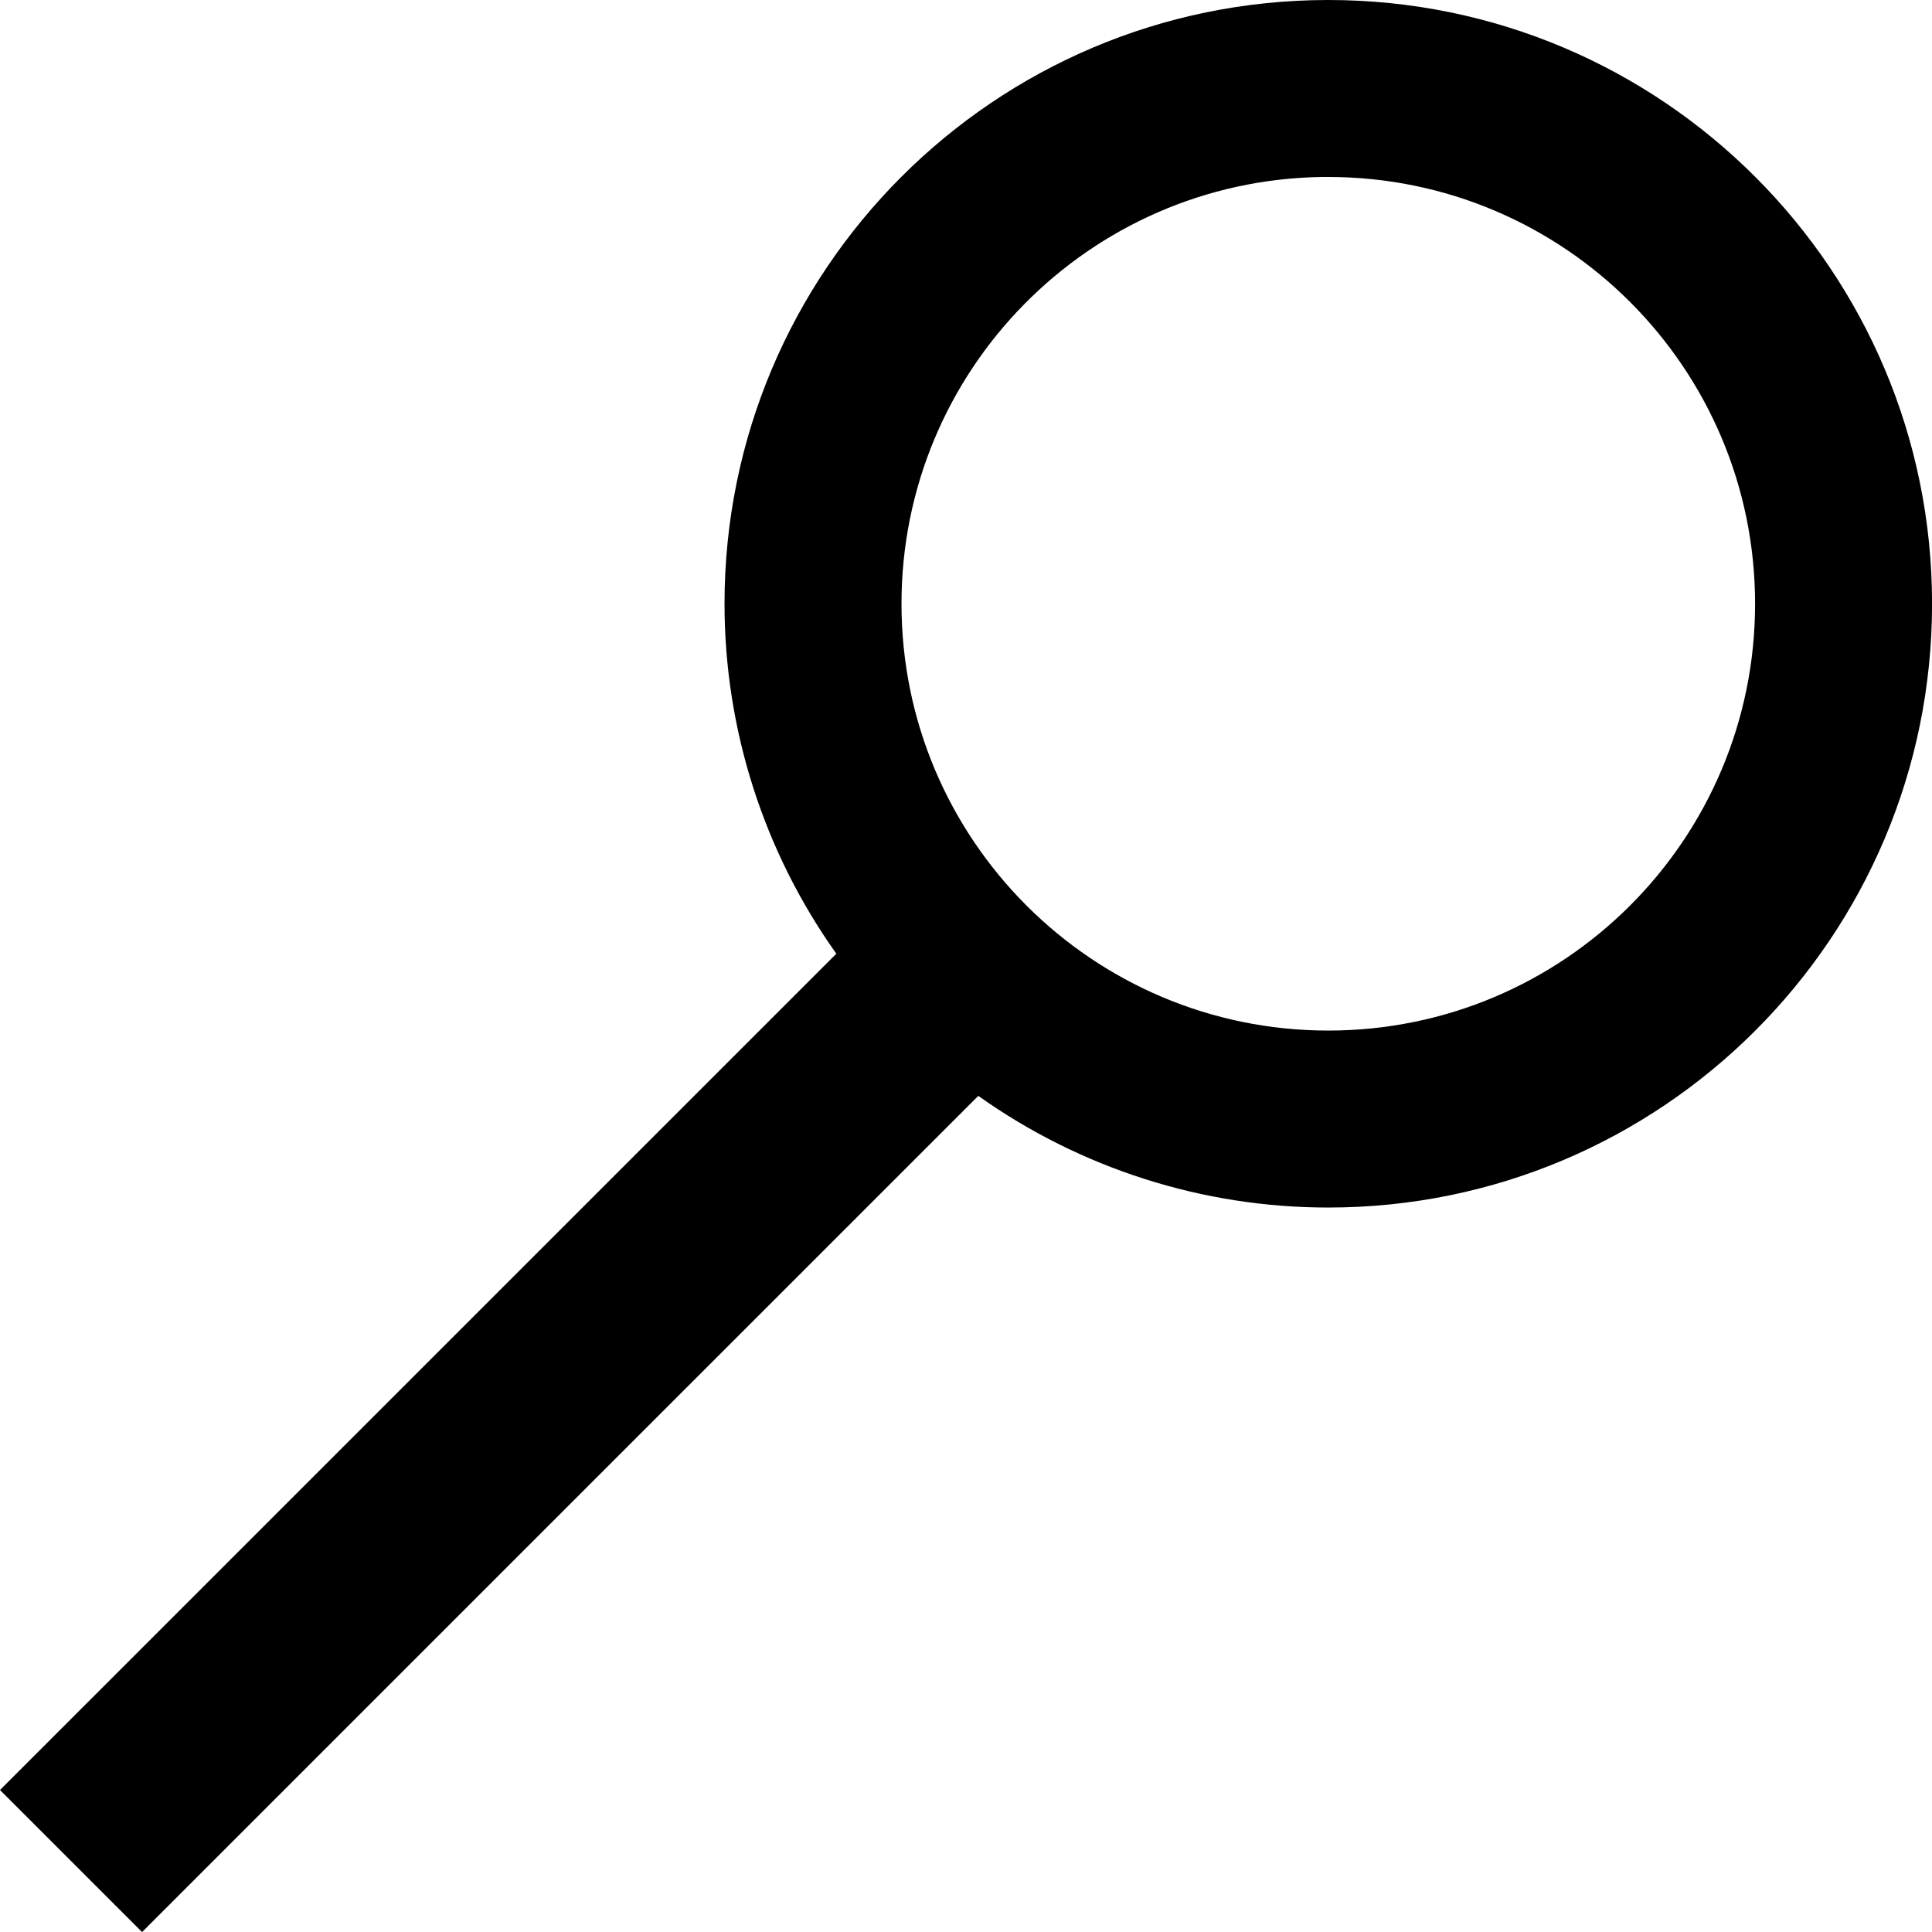
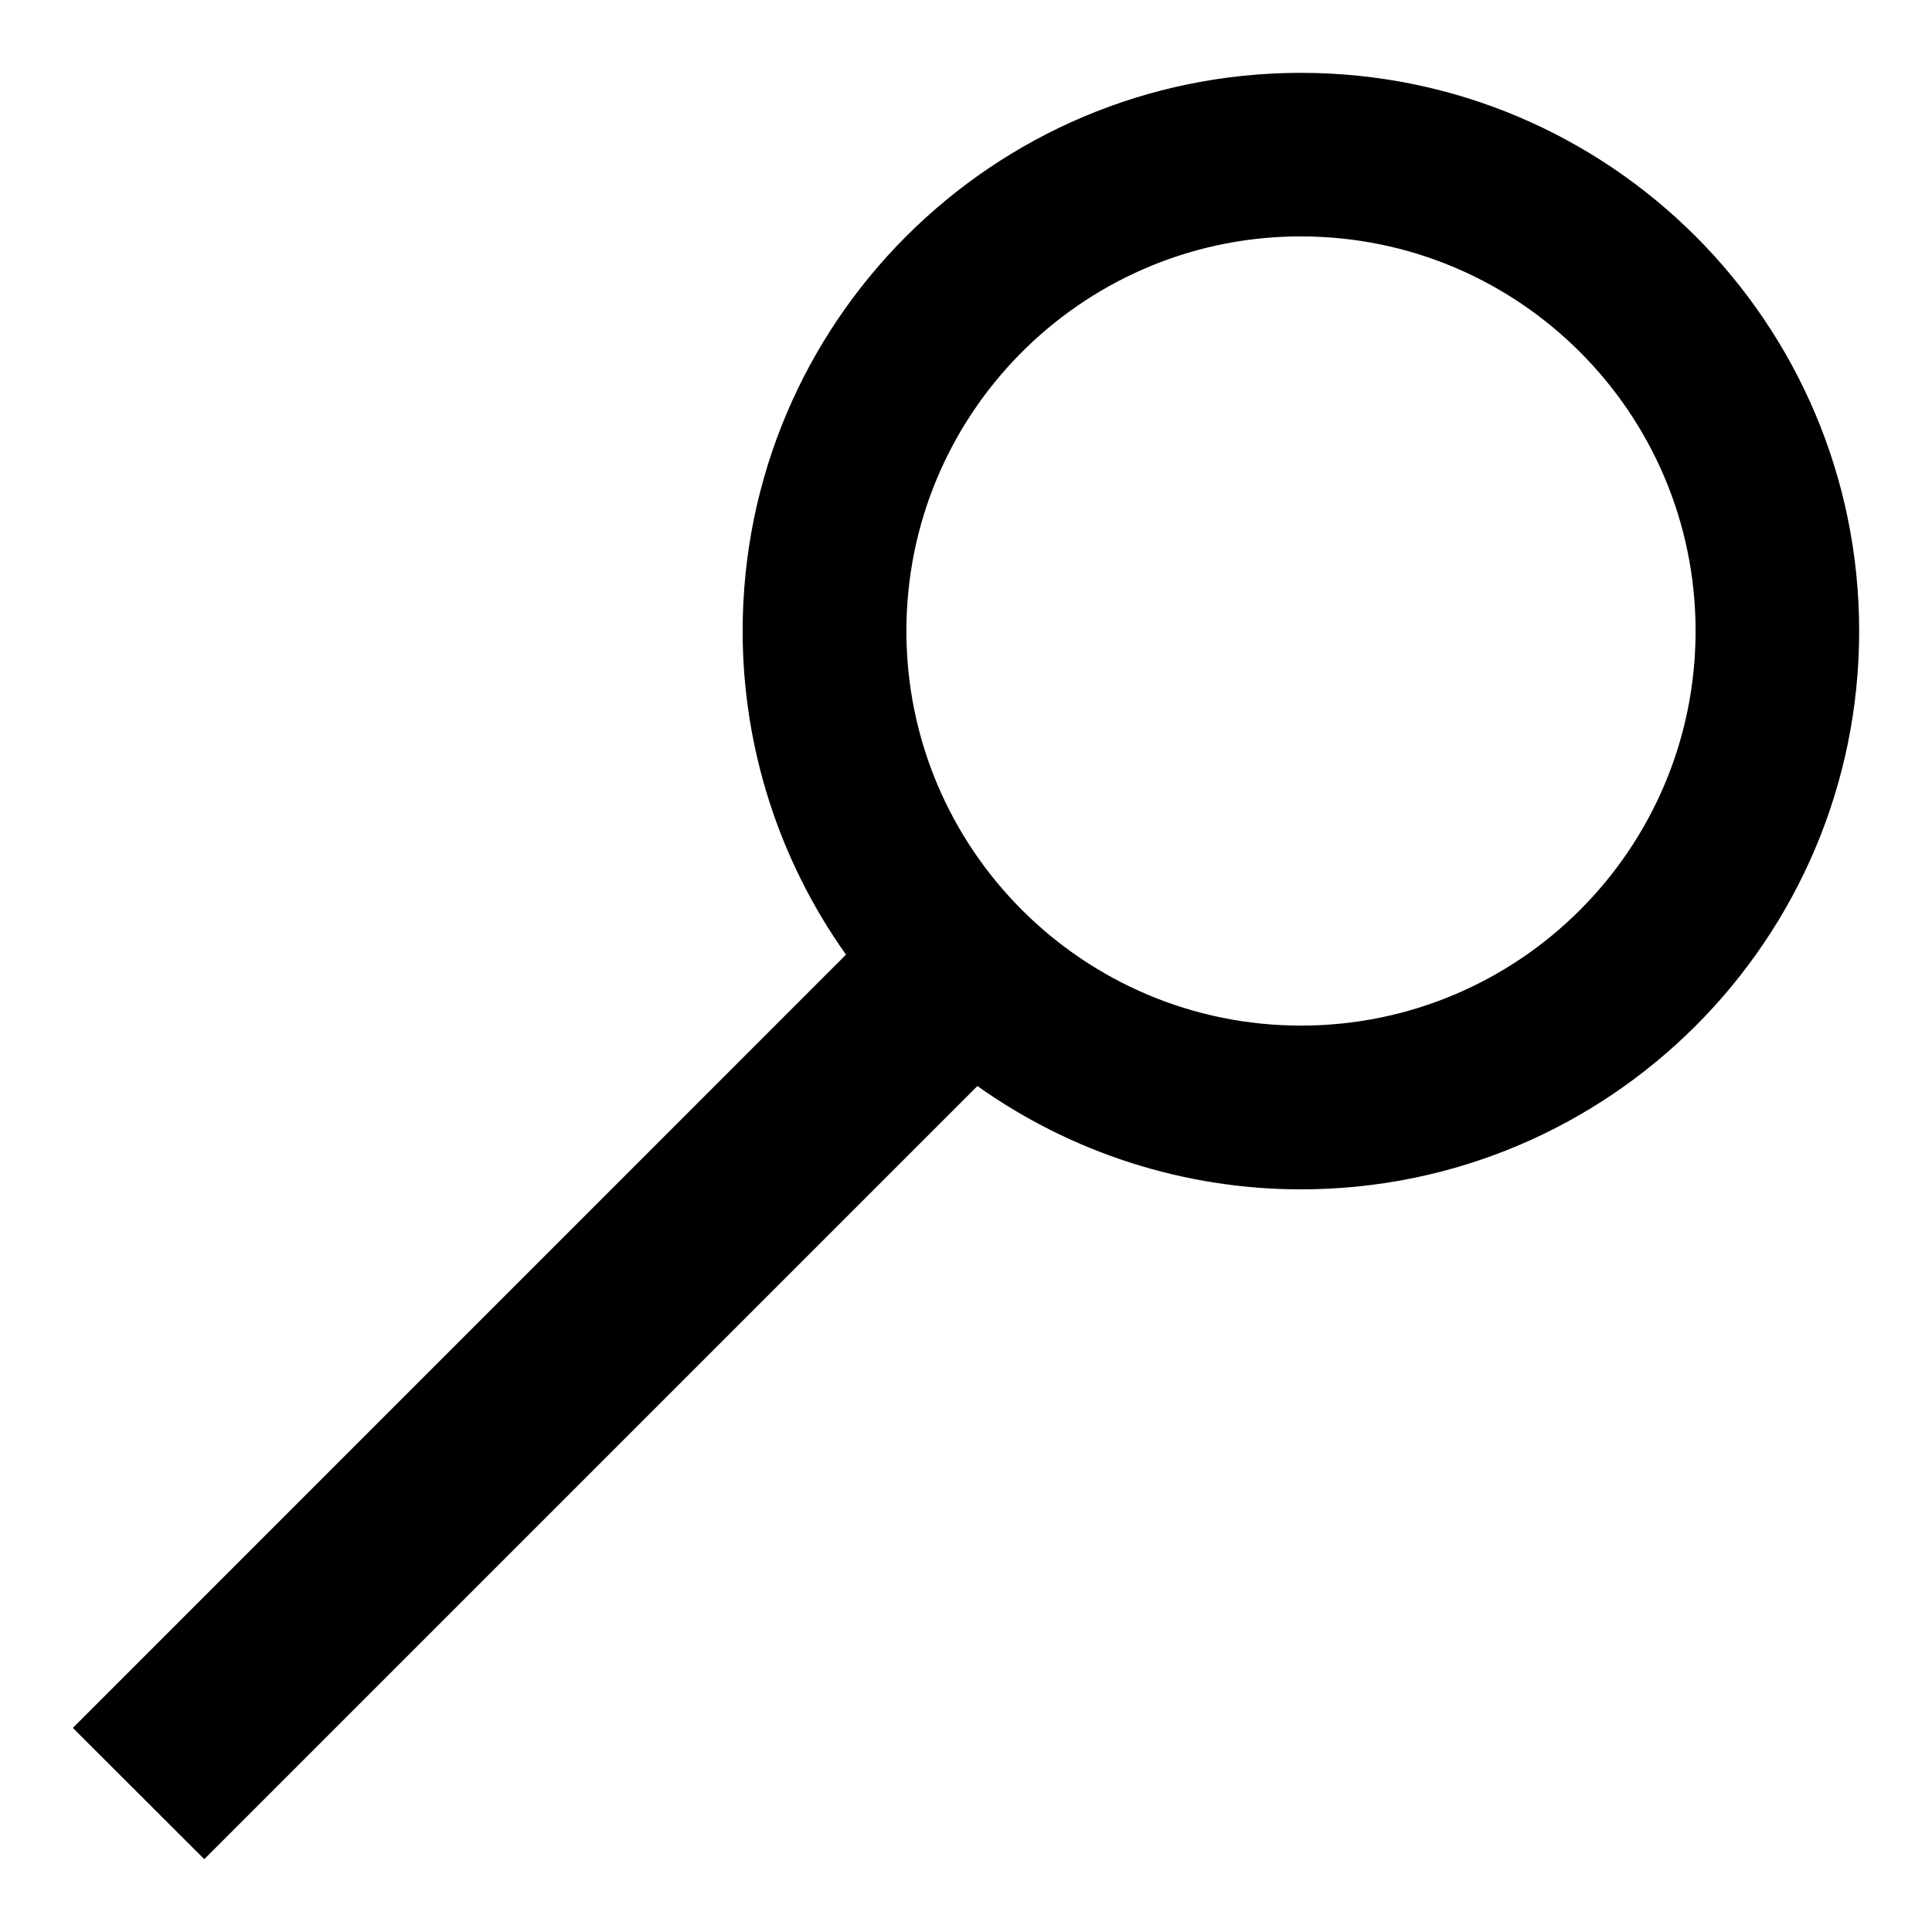
- <svg xmlns="http://www.w3.org/2000/svg" width="40" height="40" viewBox="0 0 10.583 10.583" version="1.1" id="svg8">
+ <svg xmlns="http://www.w3.org/2000/svg" id="svg8" version="1.1" viewBox="0 0 10.583 10.583" height="40" width="40">
  <defs id="defs2" />
-   <path transform="scale(0.2645833)" d="M 27.486 0 A 12.5 12.5 0 0 0 15 12.5 A 12.5 12.5 0 0 0 17.314 19.744 A 12.5 12.5 0 0 0 17.314 19.746 L 0 37.059 L 2.941 40 L 20.254 22.688 A 12.5 12.5 0 0 0 27.5 25 A 12.5 12.5 0 0 0 40 12.5 A 12.5 12.5 0 0 0 27.5 0 A 12.5 12.5 0 0 0 27.486 0 z M 27.367 3.664 A 8.836 8.836 0 0 1 27.5 3.664 A 8.836 8.836 0 0 1 36.336 12.5 A 8.836 8.836 0 0 1 27.5 21.336 A 8.836 8.836 0 0 1 18.664 12.5 A 8.836 8.836 0 0 1 27.367 3.664 z " style="opacity:1;fill:#000000;fill-opacity:1;stroke:none;stroke-width:3.937;stroke-linecap:butt;stroke-miterlimit:4;stroke-dasharray:none;stroke-dashoffset:0;stroke-opacity:1" id="path1526" />
+   <path id="path1526" style="opacity:1;fill:#000000;fill-opacity:1;stroke:none;stroke-width:0.963;stroke-linecap:butt;stroke-miterlimit:4;stroke-dasharray:none;stroke-dashoffset:0;stroke-opacity:1" d="m 7.123,0.399 a 3.058,3.058 0 0 0 -3.055,3.058 3.058,3.058 0 0 0 0.566,1.772 3.058,3.058 0 0 0 0,4.778e-4 L 0.399,9.465 1.119,10.184 5.354,5.949 A 3.058,3.058 0 0 0 7.126,6.515 3.058,3.058 0 0 0 10.184,3.457 3.058,3.058 0 0 0 7.126,0.399 a 3.058,3.058 0 0 0 -0.003,0 z M 7.094,1.295 a 2.162,2.162 0 0 1 0.032,0 A 2.162,2.162 0 0 1 9.288,3.457 2.162,2.162 0 0 1 7.126,5.618 2.162,2.162 0 0 1 4.965,3.457 2.162,2.162 0 0 1 7.094,1.295 Z" />
</svg>
